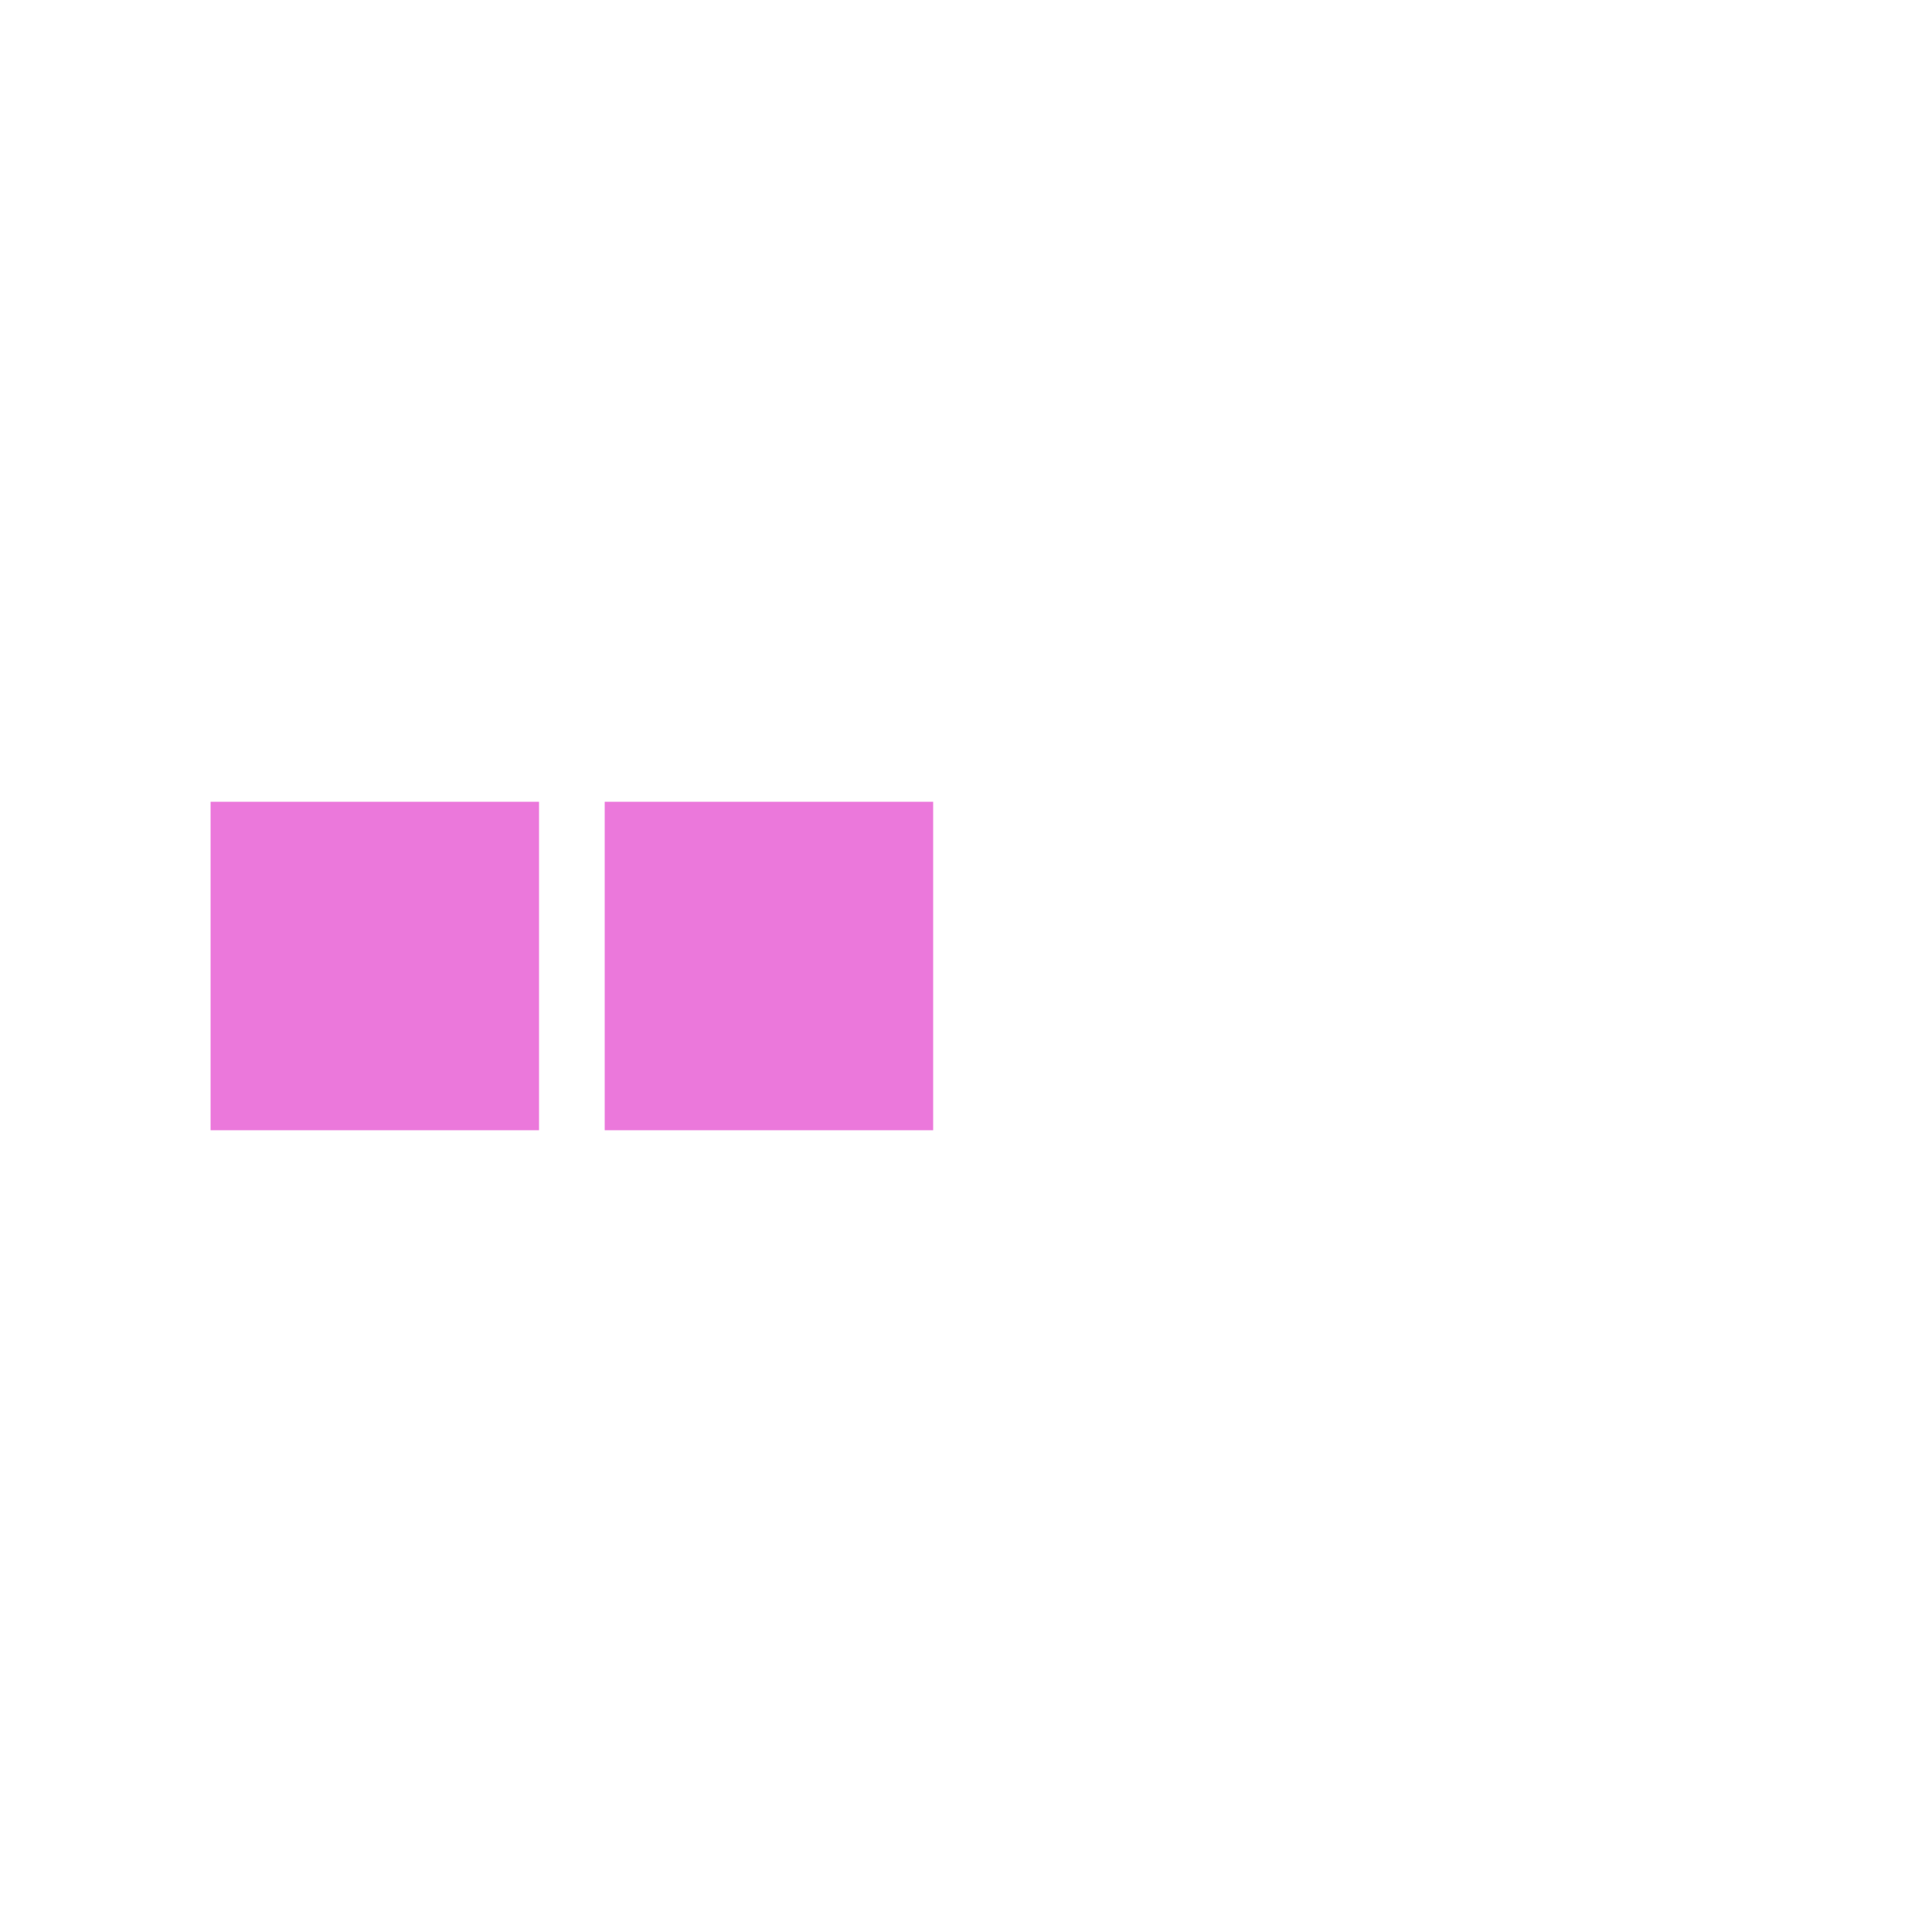
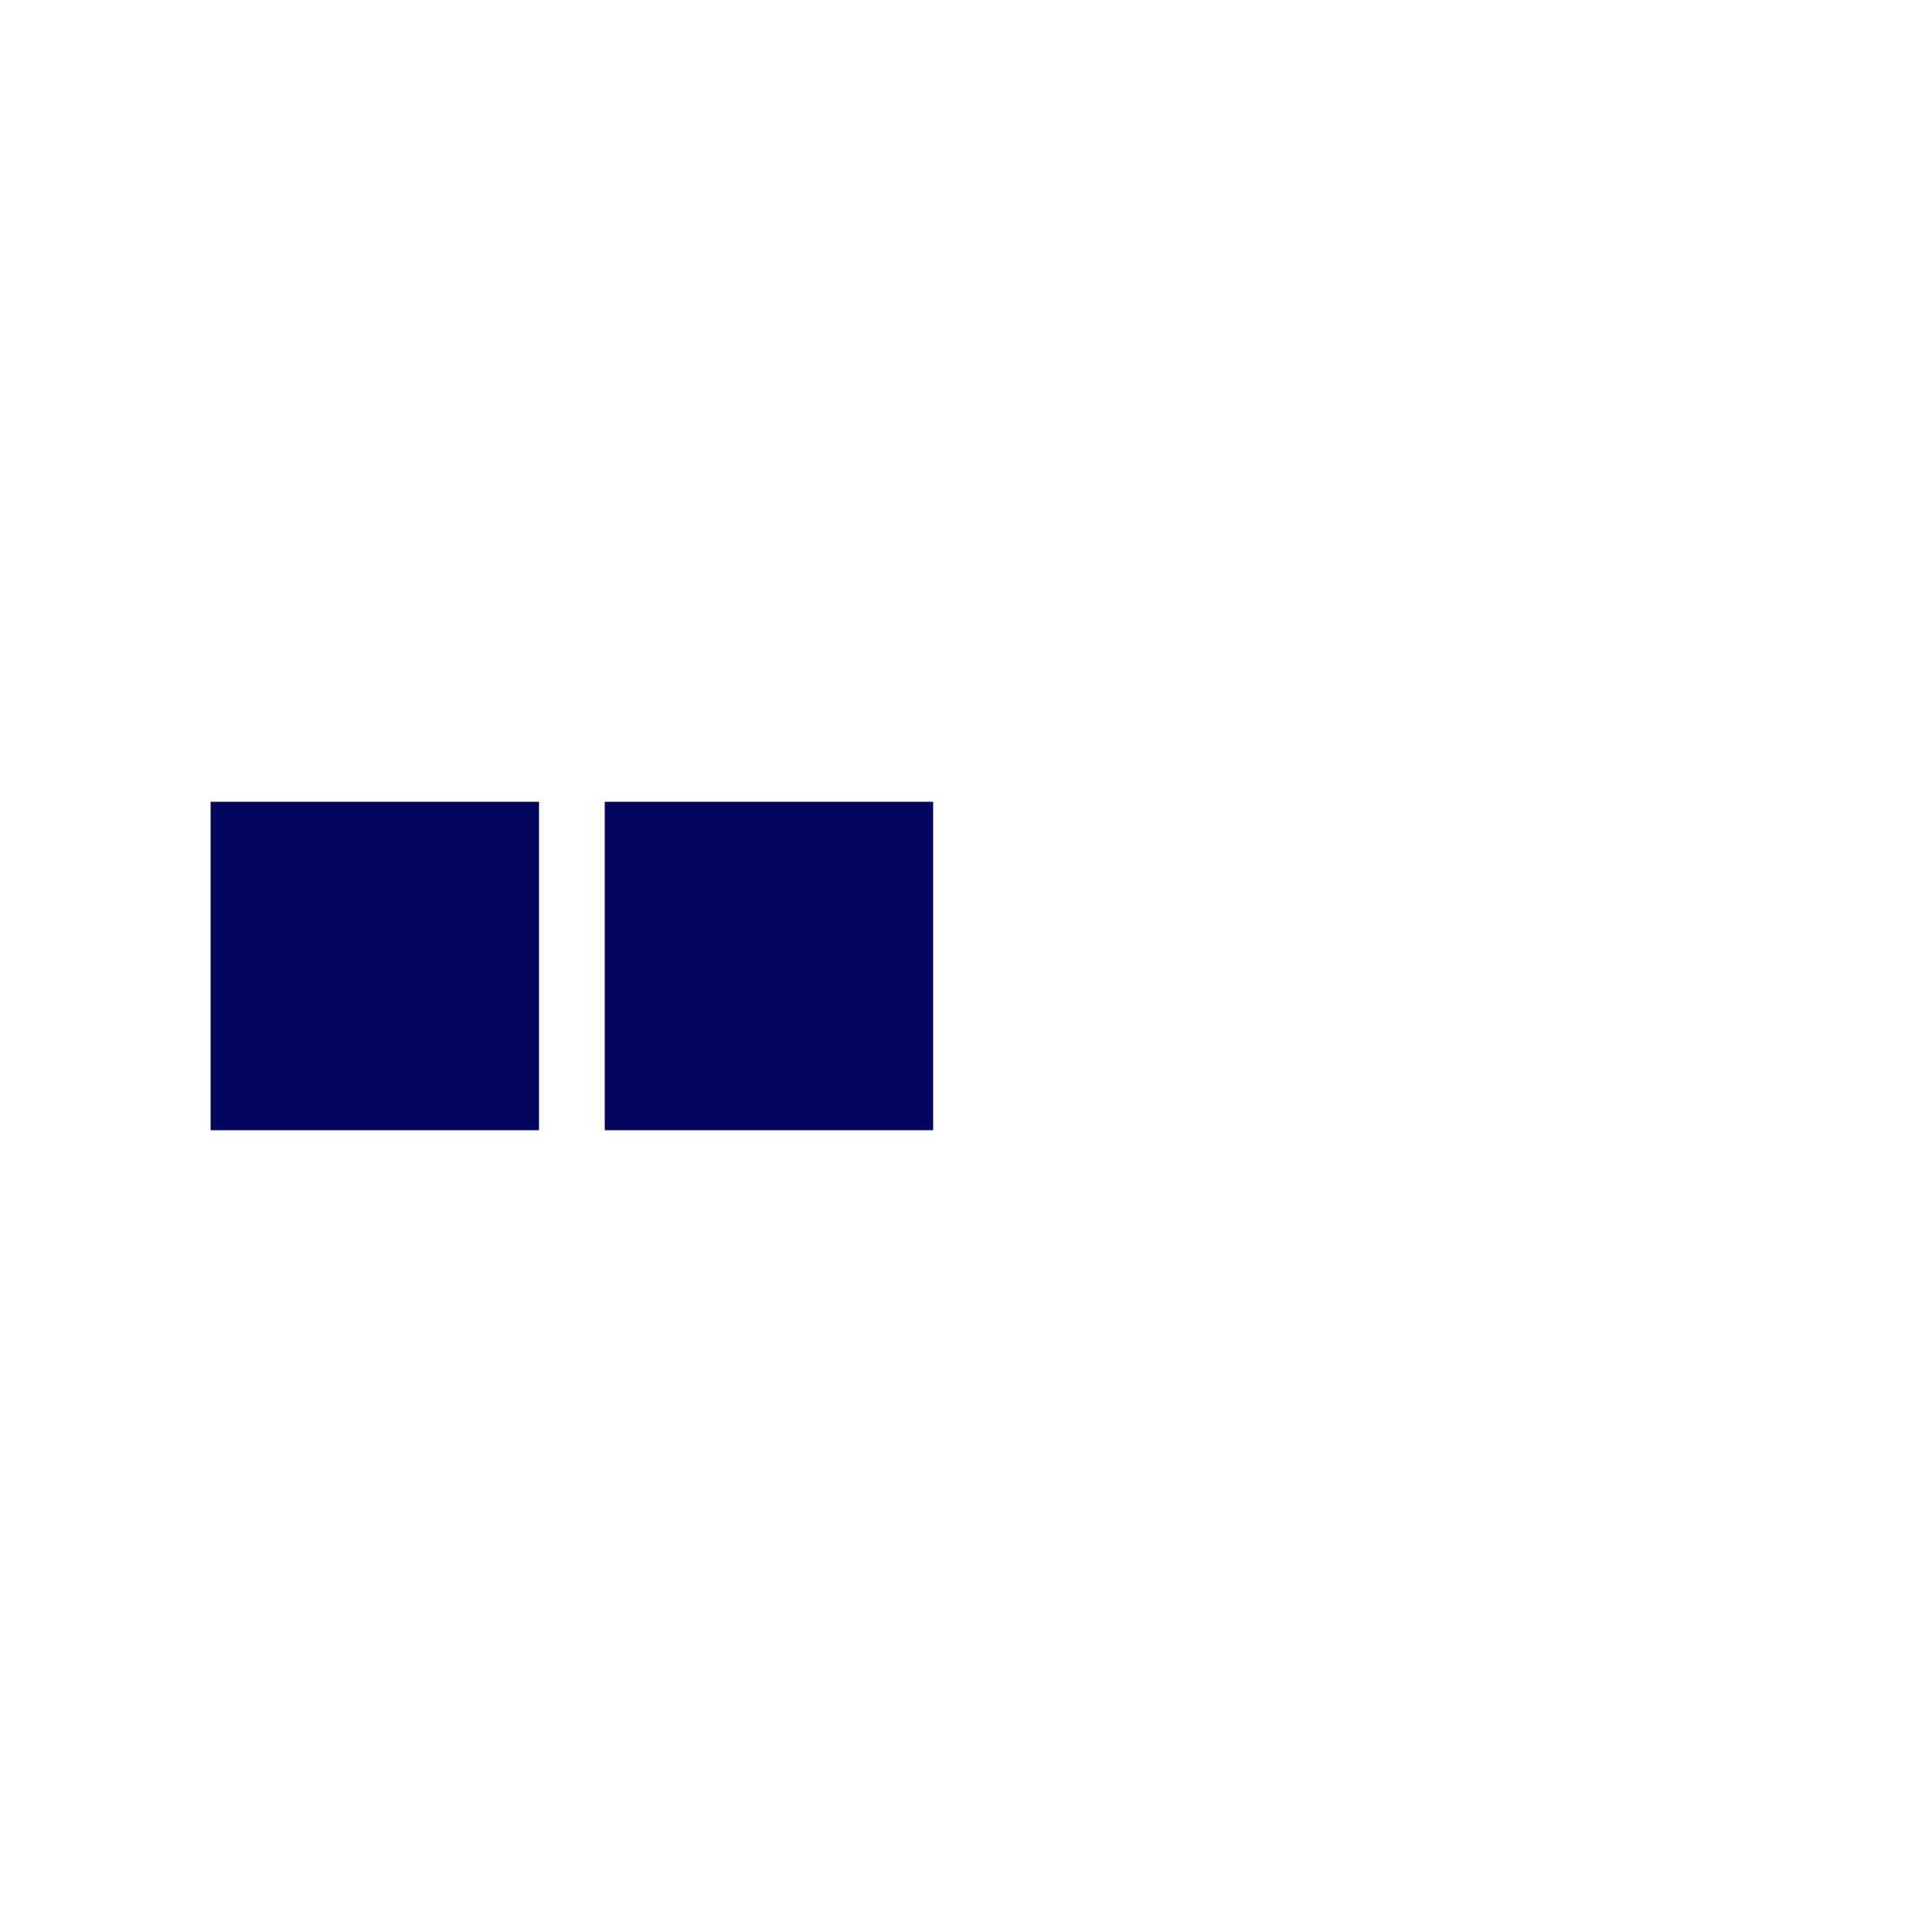
<svg xmlns="http://www.w3.org/2000/svg" width="500" height="500" viewBox="0 0 500 500">
  <defs>
    <clipPath id="clip-1">
      <rect x="0" y="0" width="500" height="500" fill="#ffffff" stroke="none" stroke-width="1" />
    </clipPath>
  </defs>
  <g clip-path="url(#clip-1)" id="Frame 1" fill="none" fill-rule="nonzero" stroke="none" stroke-width="none" stroke-linecap="butt" stroke-linejoin="miter" stroke-miterlimit="10" stroke-dasharray="" stroke-dashoffset="0" font-family="none" font-weight="none" font-size="none" text-anchor="none" style="mix-blend-mode: normal">
    <rect x="0" y="0" width="500" height="500" fill="#ffffff" stroke="none" stroke-width="1" />
-     <rect x="59.5" y="212.5" width="75" height="75" fill="#eb78db" stroke="#eb78db" stroke-width="10" />
-     <rect x="161.5" y="212.5" width="75" height="75" fill="#eb78db" stroke="#eb78db" stroke-width="10" />
+     <rect x="0" y="0" width="500" height="500" id="clip-1 1" fill="none" stroke="none" stroke-width="1" />
+     <rect x="0" y="0" width="500" height="500" fill="#ffffff" stroke="none" stroke-width="1" />
+     <rect x="59.5" y="212.5" width="75" height="75" fill="#02075d" stroke="#02075d" stroke-width="10" />
+     <rect x="161.5" y="212.5" width="75" height="75" fill="#02075d" stroke="#02075d" stroke-width="10" />
  </g>
</svg>
